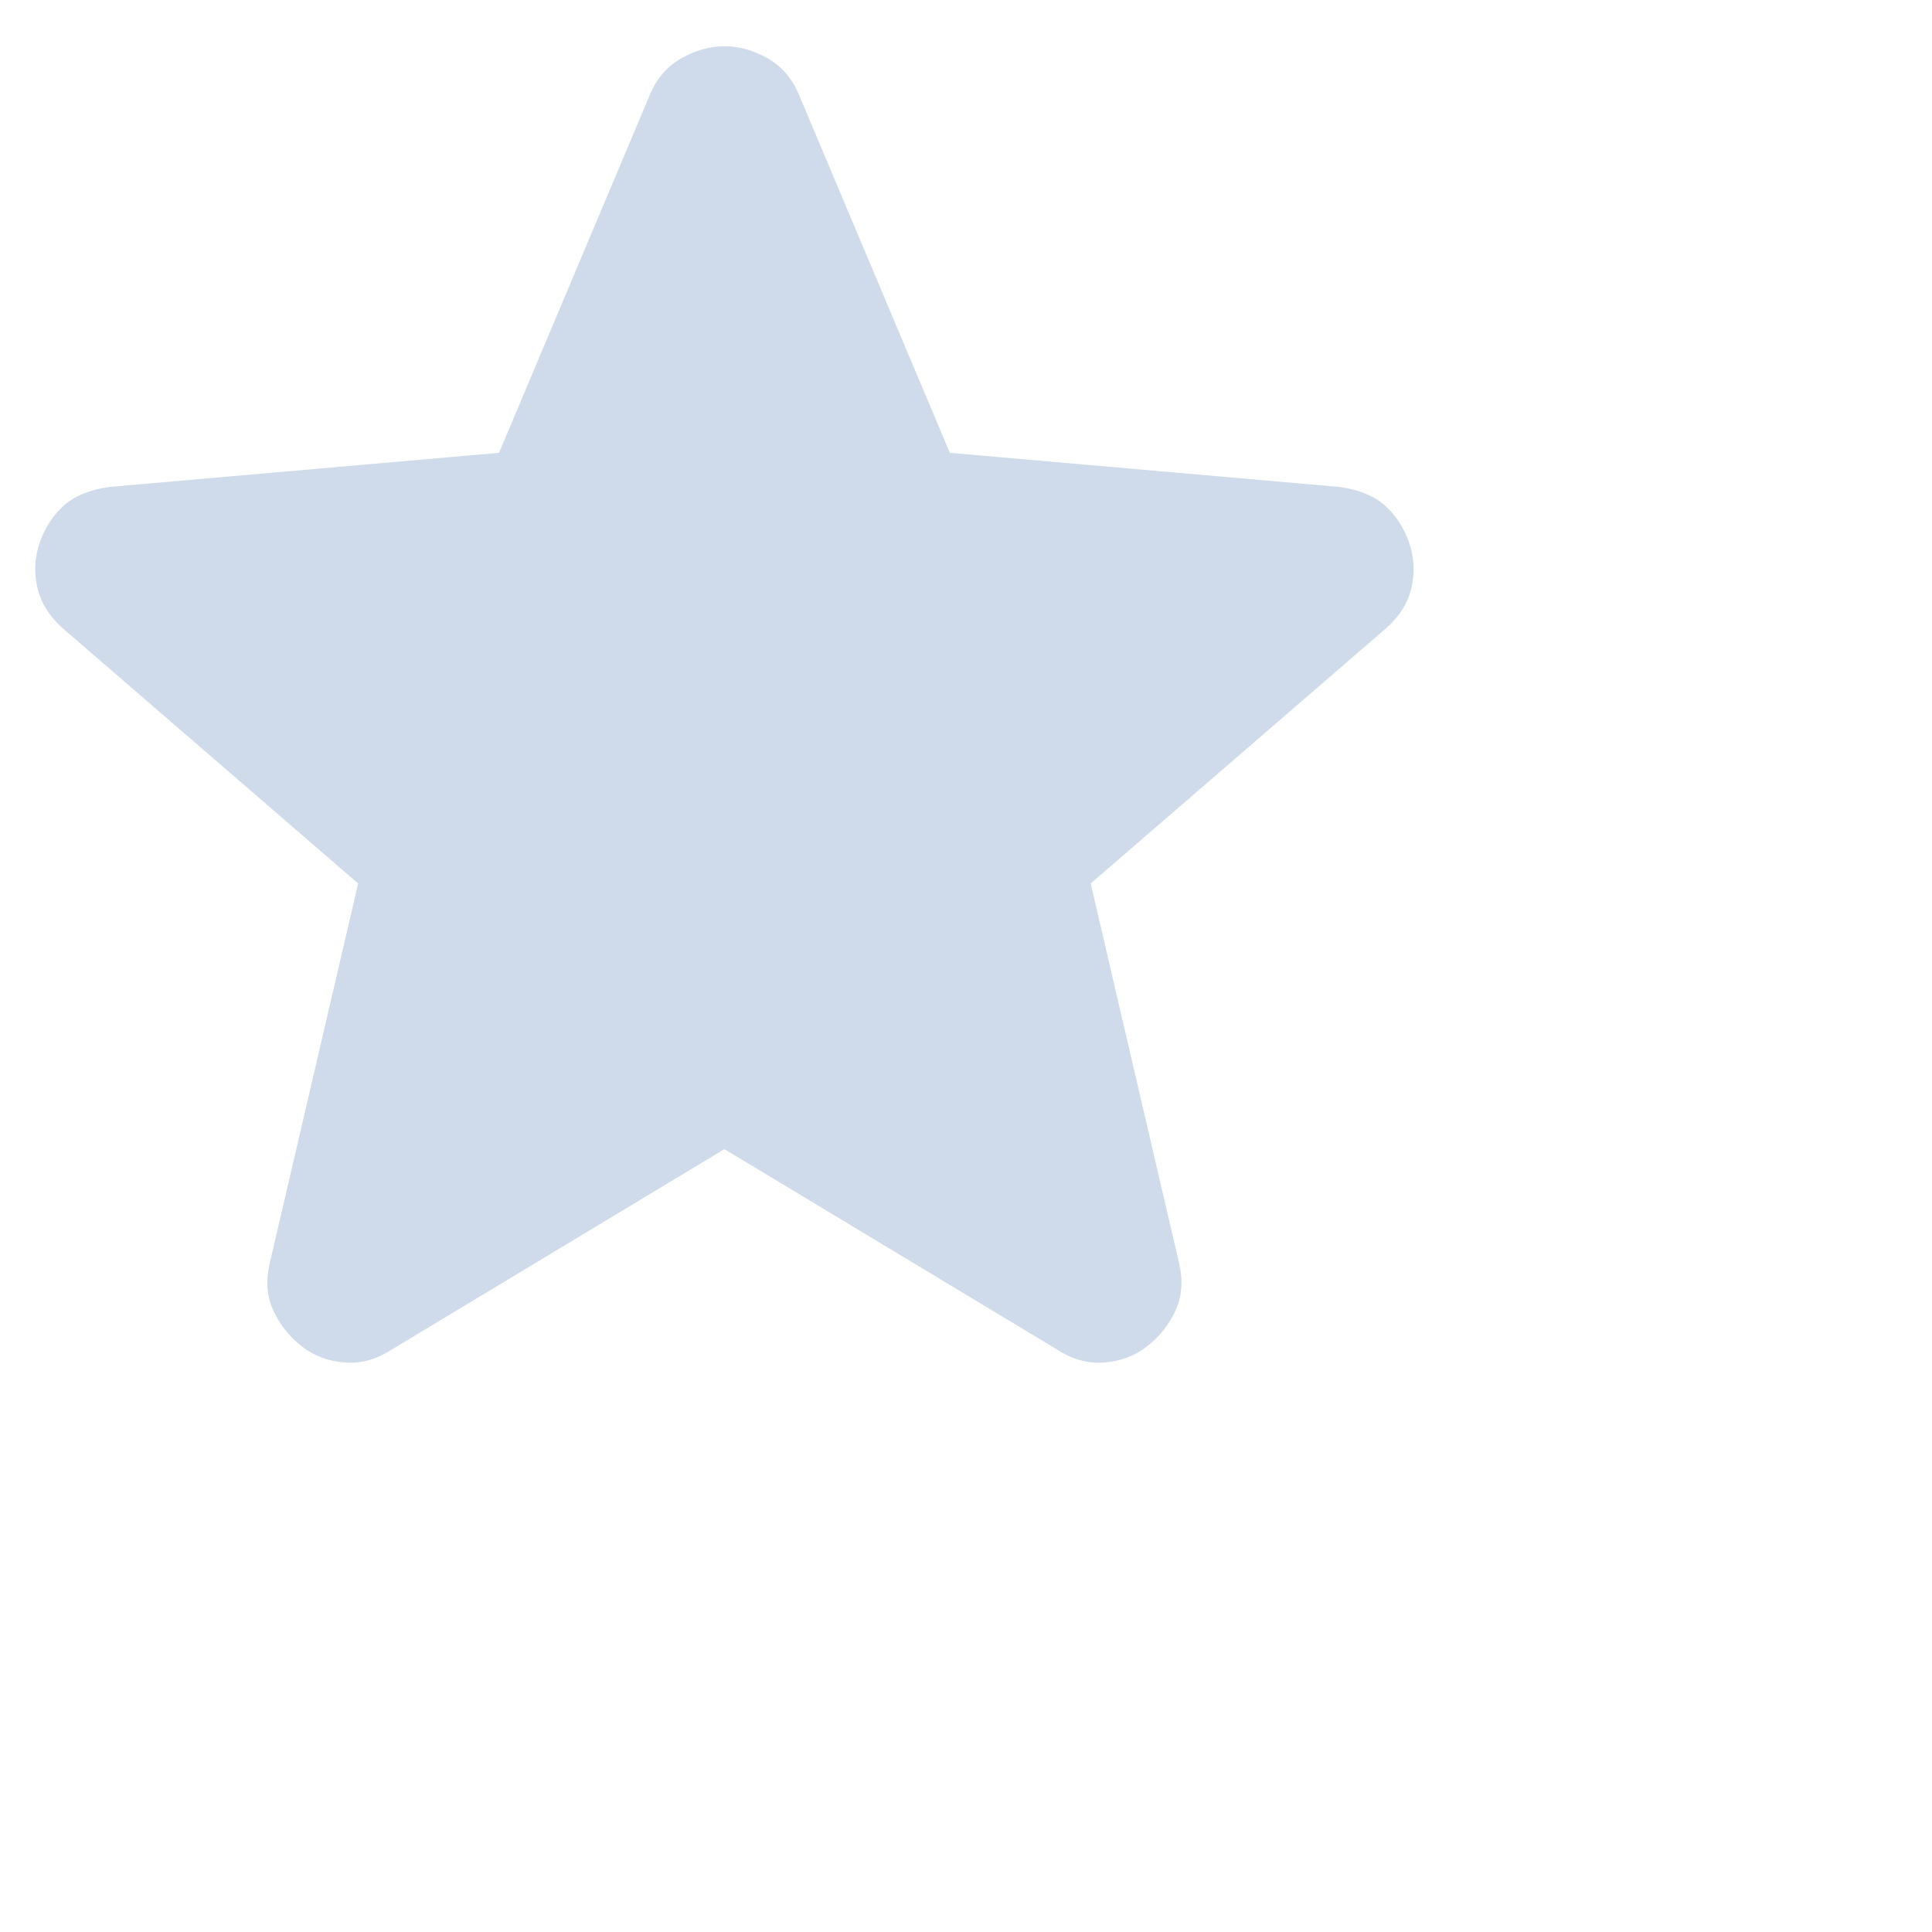
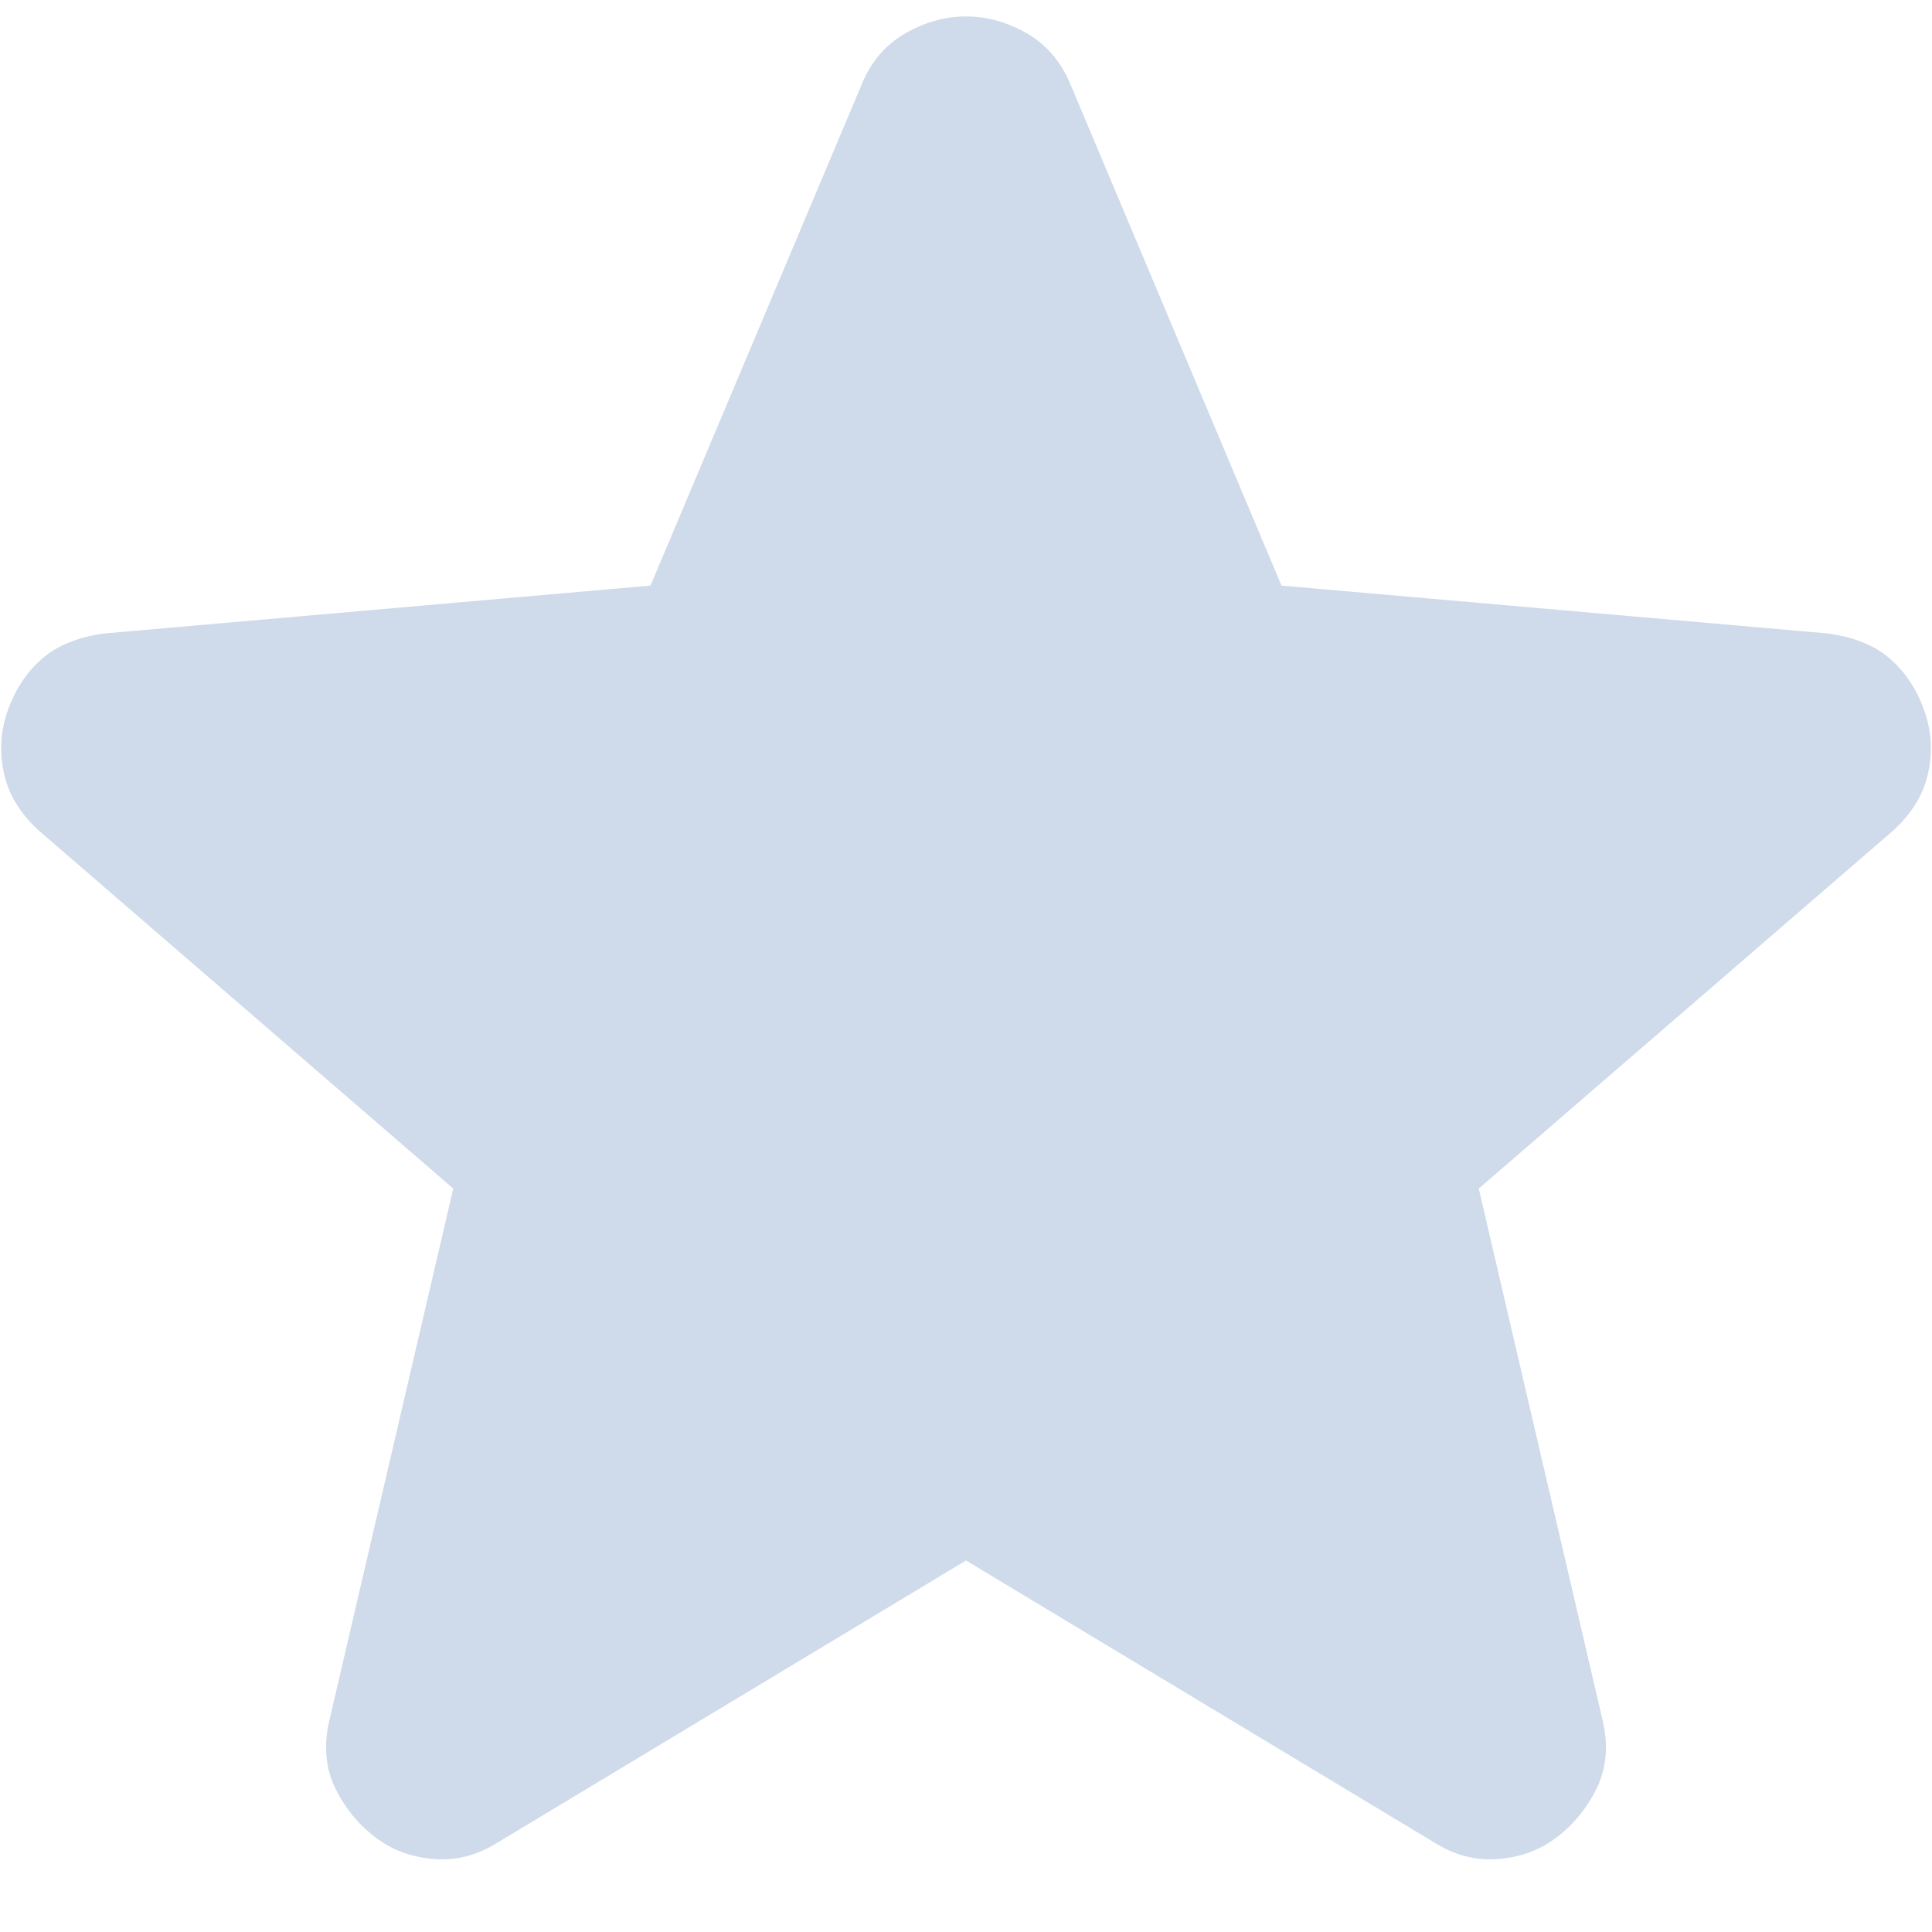
- <svg xmlns="http://www.w3.org/2000/svg" width="24" height="24" viewBox="0 0 24 24" fill="none">
-   <path d="M8.999 14.275L4.849 16.775C4.666 16.892 4.474 16.942 4.274 16.925C4.074 16.909 3.899 16.842 3.749 16.725C3.599 16.608 3.482 16.463 3.399 16.288C3.316 16.113 3.299 15.917 3.349 15.7L4.449 10.975L0.774 7.8C0.607 7.65 0.503 7.479 0.462 7.288C0.42 7.096 0.432 6.909 0.499 6.725C0.566 6.542 0.666 6.392 0.799 6.275C0.932 6.159 1.116 6.084 1.349 6.05L6.199 5.625L8.074 1.175C8.157 0.975 8.287 0.825 8.462 0.725C8.637 0.625 8.816 0.575 8.999 0.575C9.182 0.575 9.362 0.625 9.537 0.725C9.712 0.825 9.841 0.975 9.924 1.175L11.799 5.625L16.649 6.05C16.882 6.084 17.066 6.159 17.199 6.275C17.332 6.392 17.432 6.542 17.499 6.725C17.566 6.909 17.578 7.096 17.537 7.288C17.495 7.479 17.391 7.65 17.224 7.8L13.549 10.975L14.649 15.7C14.699 15.917 14.682 16.113 14.599 16.288C14.516 16.463 14.399 16.608 14.249 16.725C14.099 16.842 13.924 16.909 13.724 16.925C13.524 16.942 13.332 16.892 13.149 16.775L8.999 14.275Z" fill="#CFDBEA" />
+ <svg xmlns="http://www.w3.org/2000/svg" width="10" height="10" viewBox="0 0 10 10" fill="none">
+   <path d="M5 8.077L2.579 9.535C2.472 9.603 2.361 9.632 2.244 9.622C2.127 9.613 2.025 9.574 1.938 9.506C1.85 9.438 1.782 9.353 1.733 9.251C1.685 9.149 1.675 9.034 1.704 8.908L2.346 6.152L0.202 4.3C0.105 4.212 0.044 4.112 0.02 4.001C-0.004 3.889 0.003 3.779 0.042 3.672C0.081 3.566 0.139 3.478 0.217 3.41C0.295 3.342 0.401 3.298 0.538 3.279L3.367 3.031L4.461 0.435C4.509 0.318 4.584 0.231 4.687 0.172C4.789 0.114 4.893 0.085 5 0.085C5.107 0.085 5.212 0.114 5.314 0.172C5.416 0.231 5.491 0.318 5.54 0.435L6.633 3.031L9.463 3.279C9.599 3.298 9.706 3.342 9.783 3.41C9.861 3.478 9.92 3.566 9.958 3.672C9.997 3.779 10.005 3.889 9.98 4.001C9.956 4.112 9.895 4.212 9.798 4.3L7.654 6.152L8.296 8.908C8.325 9.034 8.315 9.149 8.267 9.251C8.218 9.353 8.15 9.438 8.063 9.506C7.975 9.574 7.873 9.613 7.756 9.622C7.64 9.632 7.528 9.603 7.421 9.535L5 8.077Z" fill="#CFDBEA" />
</svg>
